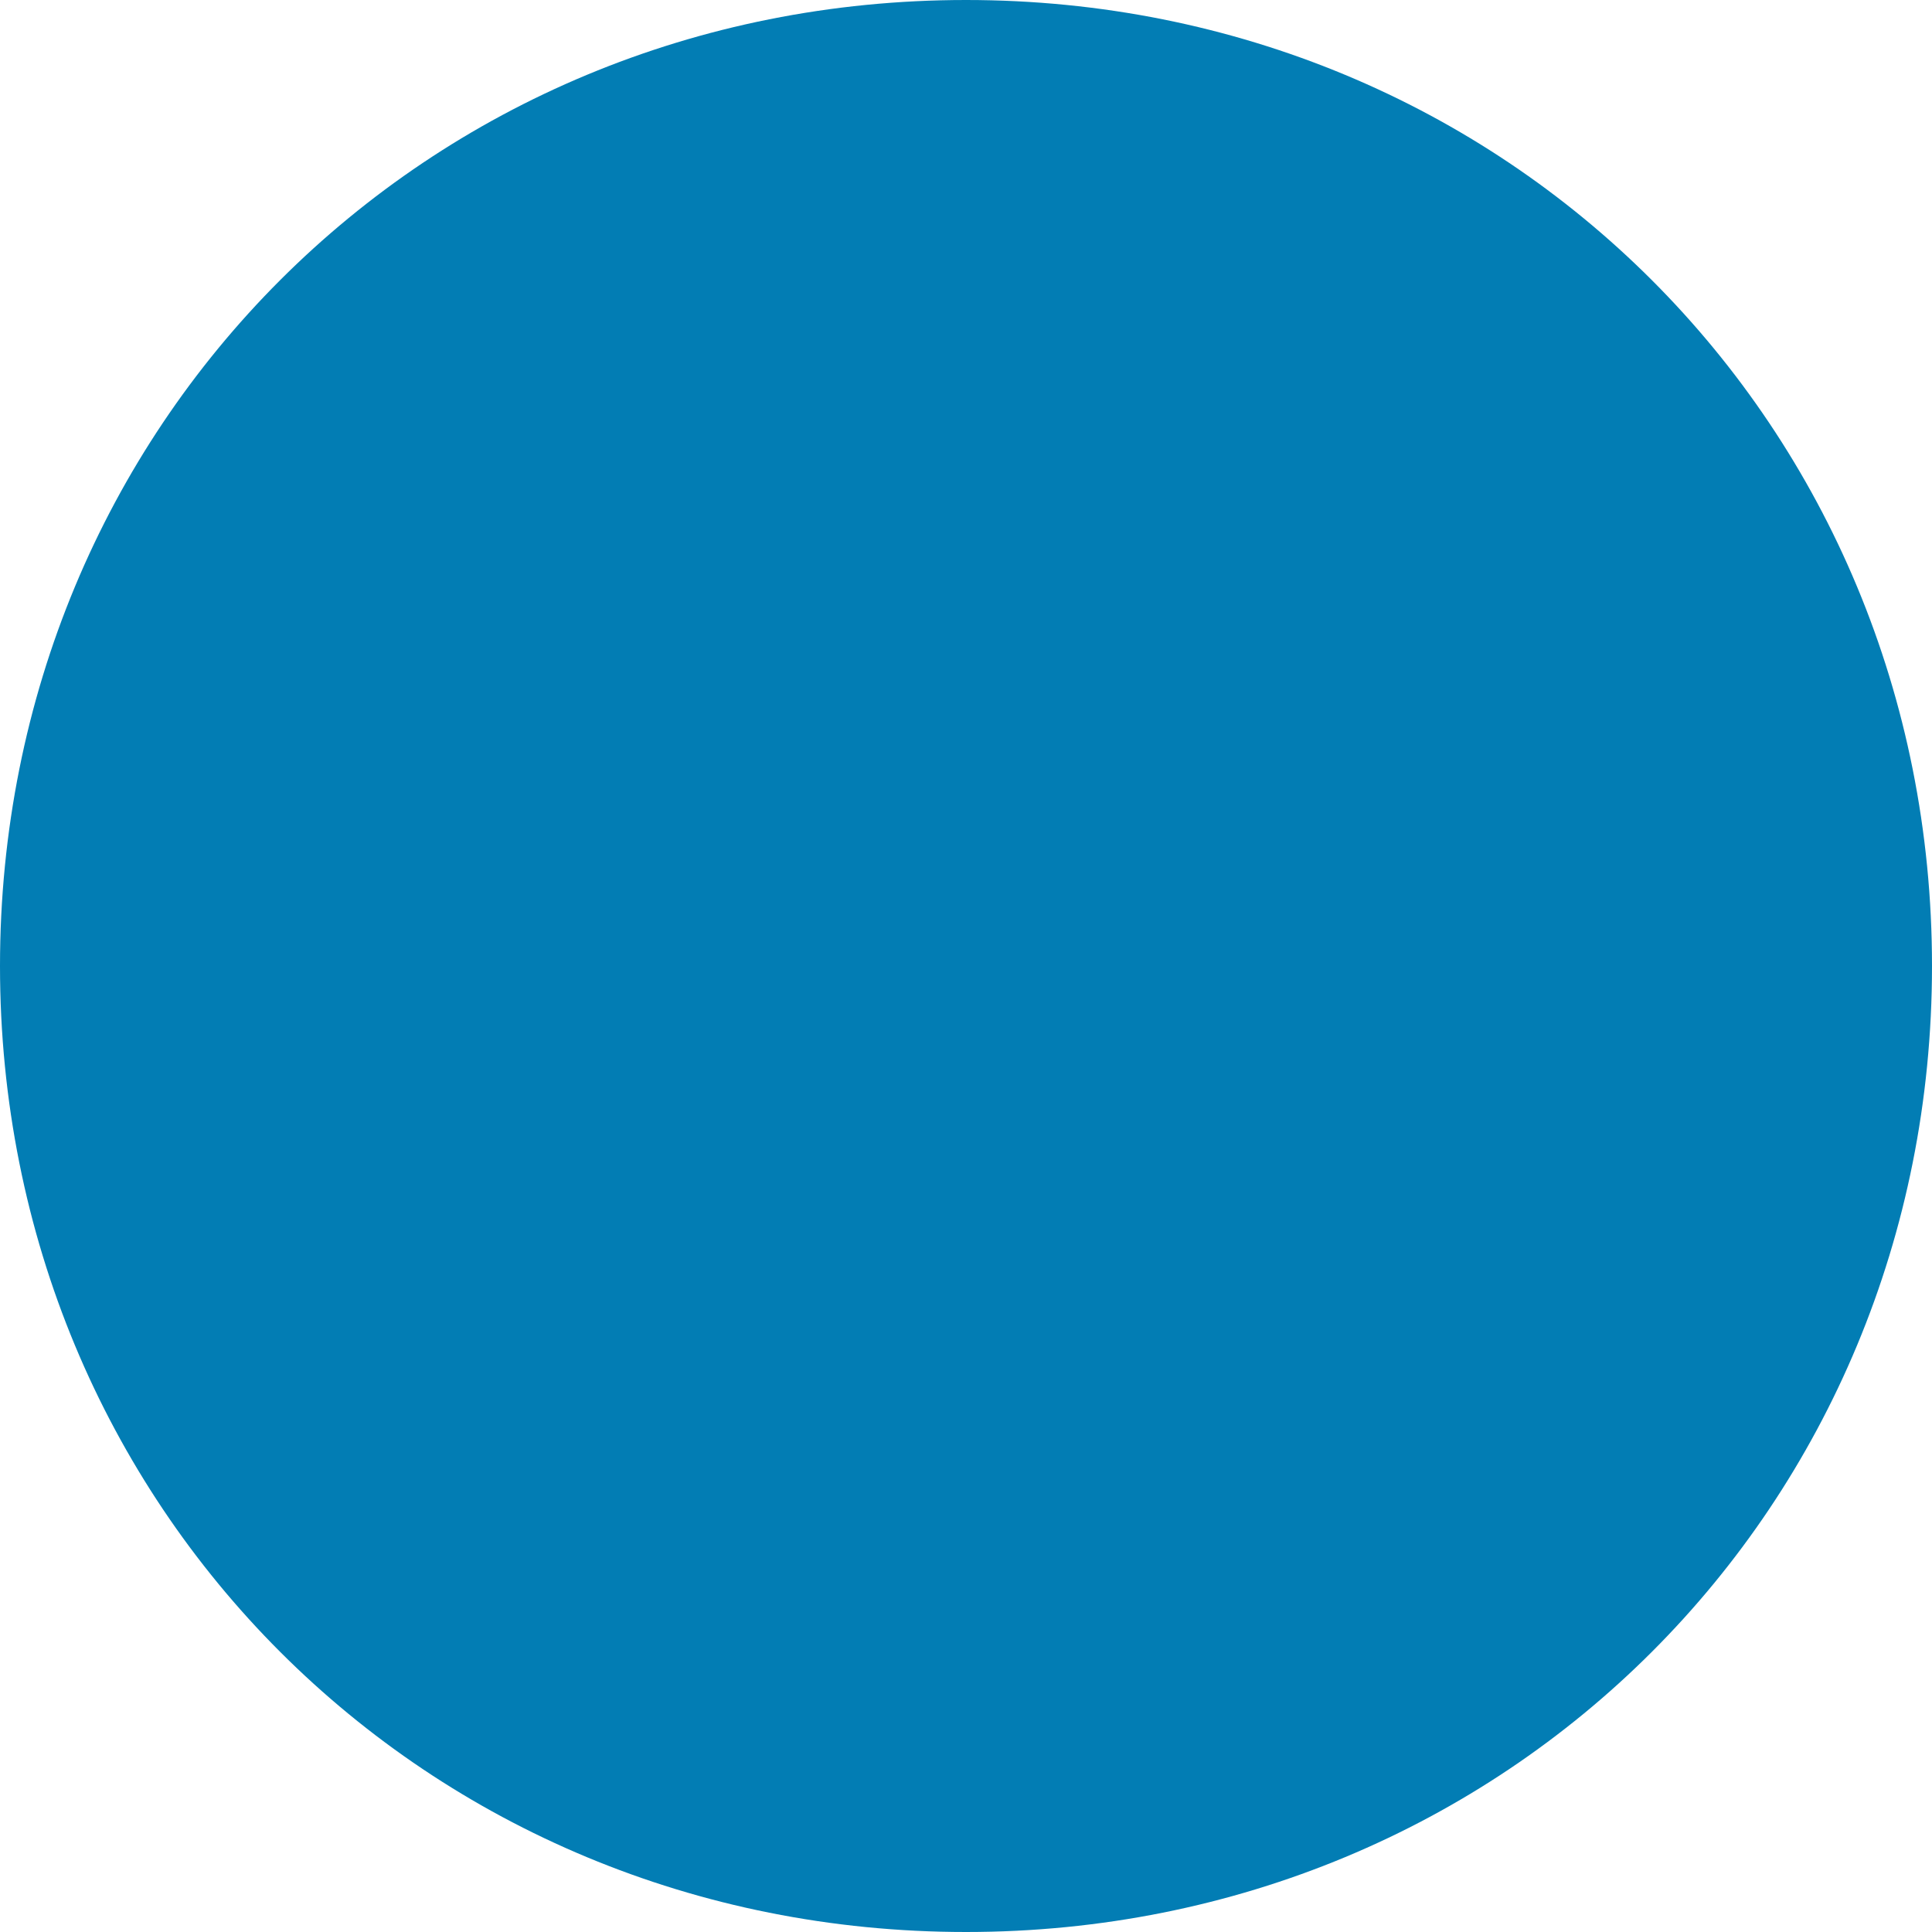
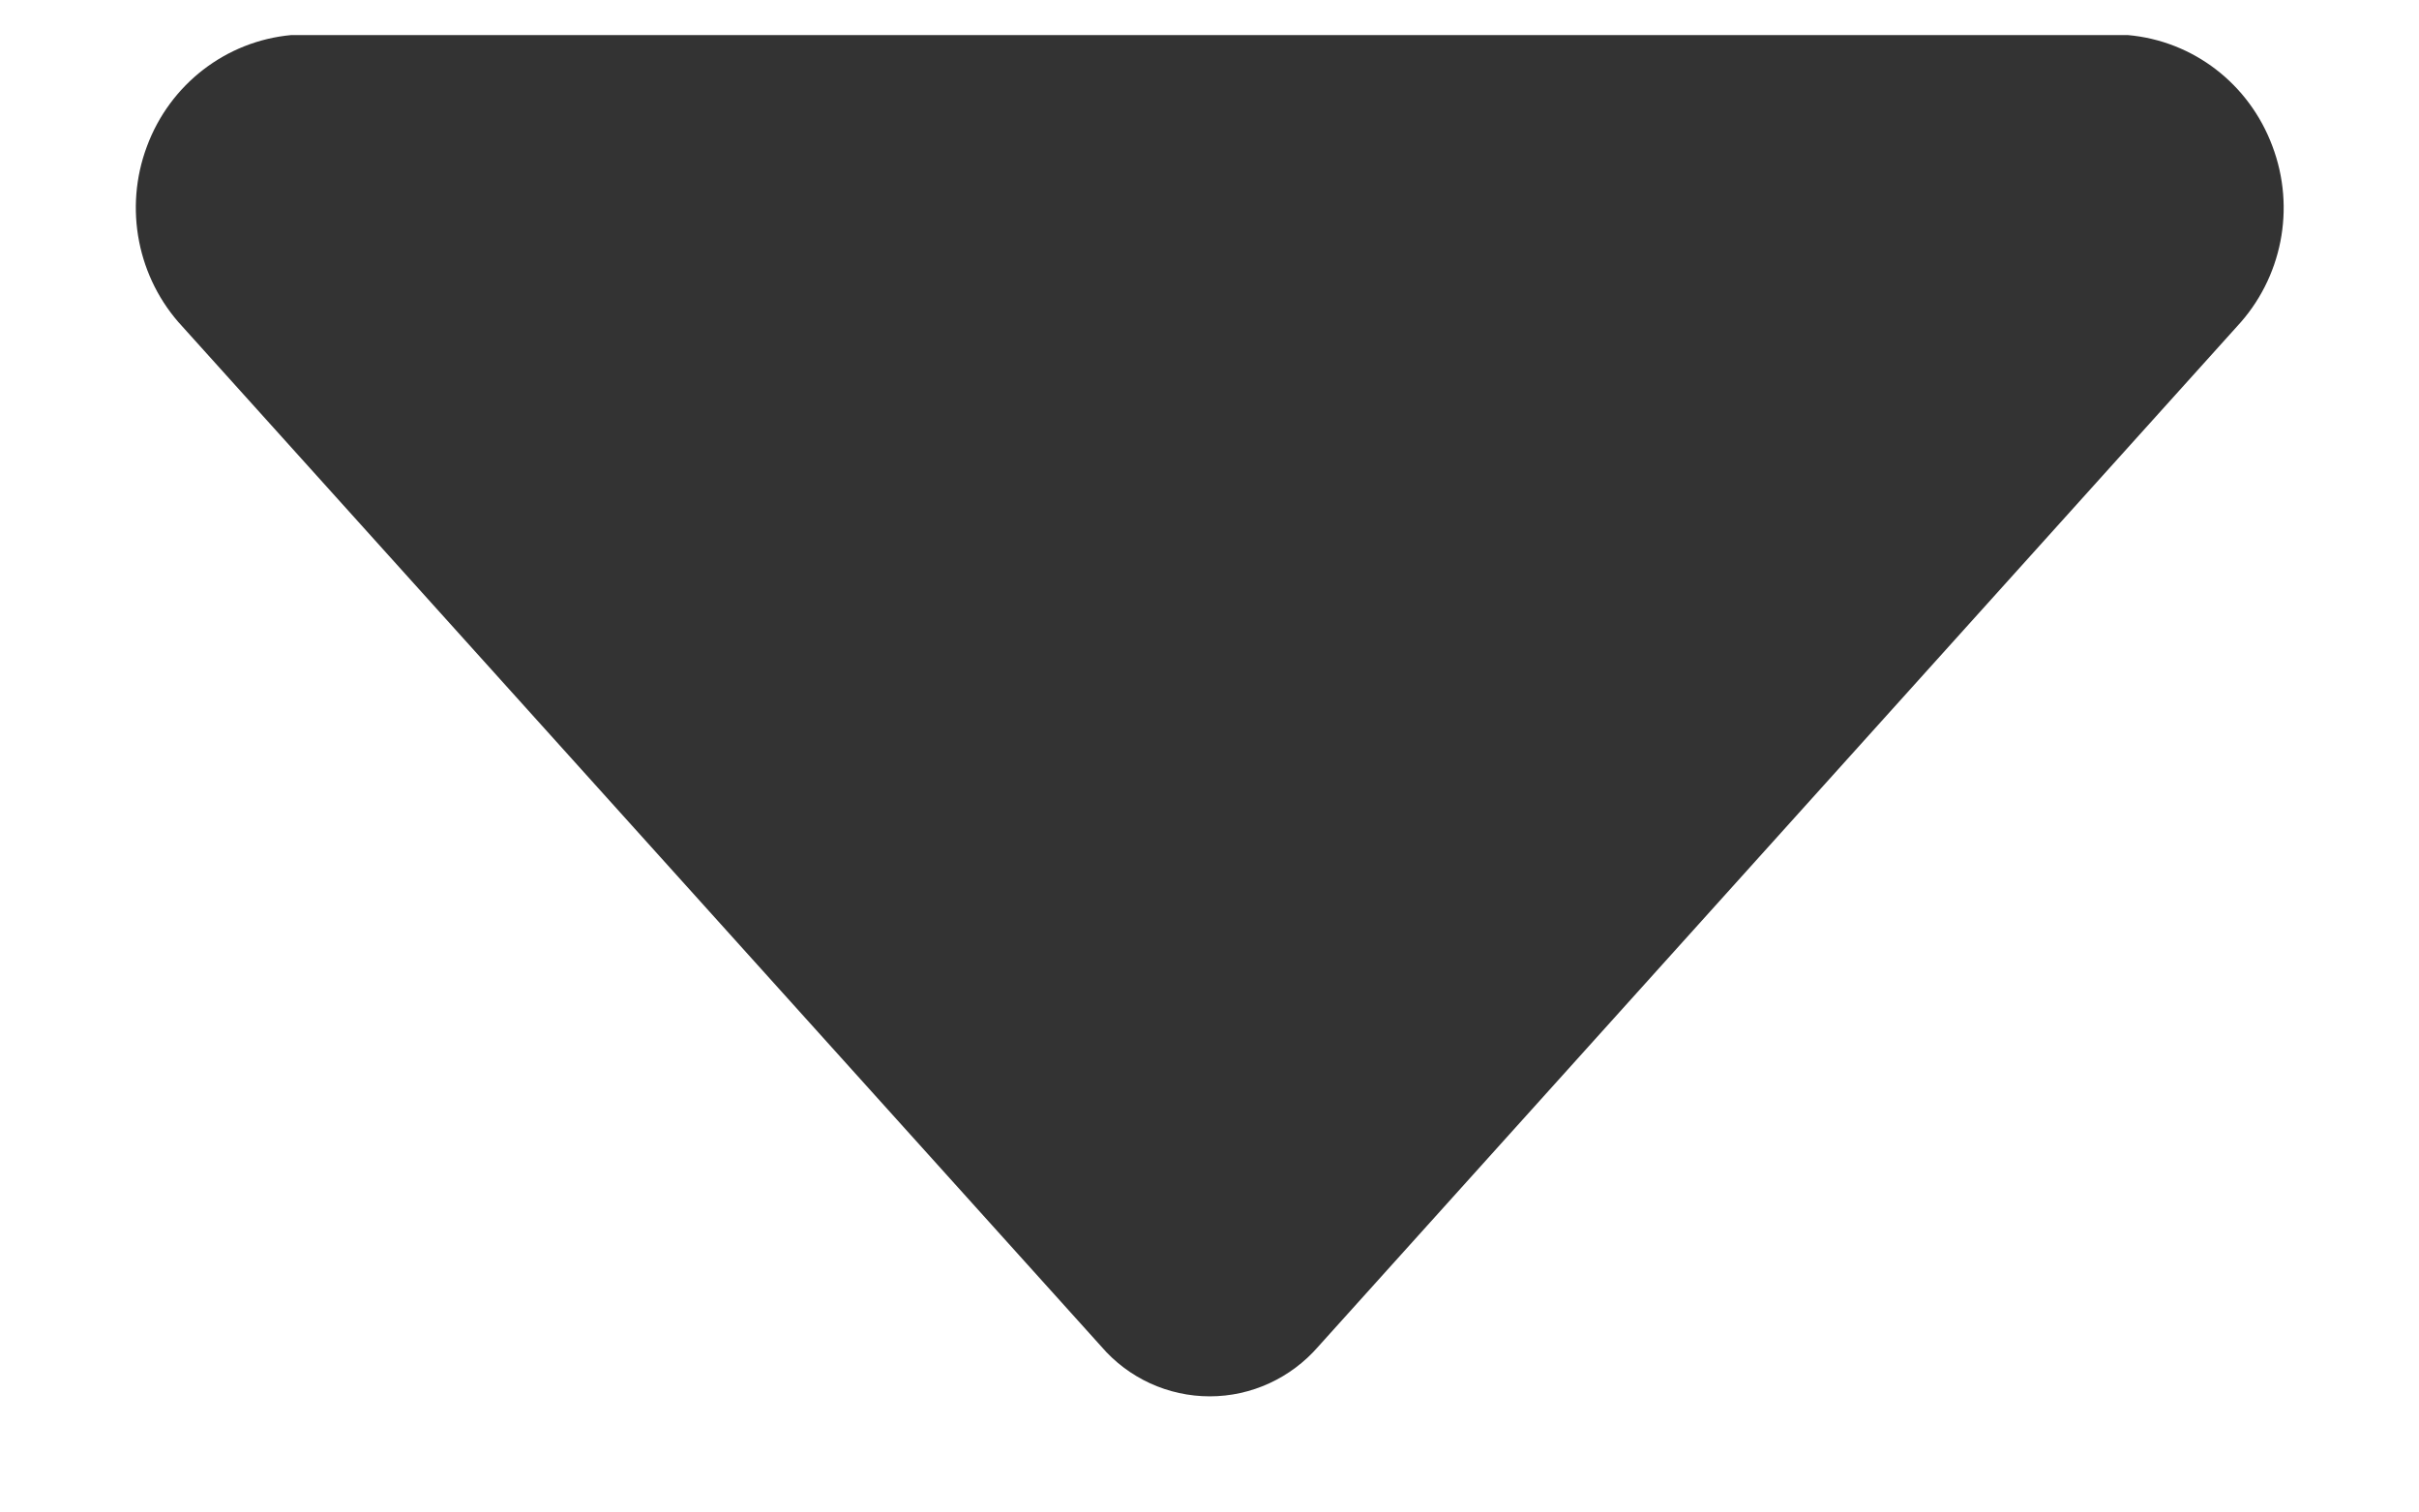
- <svg xmlns="http://www.w3.org/2000/svg" version="1.1" width="10px" height="10px">
-   <g transform="matrix(1 0 0 1 -80 -70 )">
-     <path d="M 85 70  C 87.8 70  90 72.2  90 75  C 90 77.8  87.8 80  85 80  C 82.2 80  80 77.8  80 75  C 80 72.2  82.2 70  85 70  Z " fill-rule="nonzero" fill="#027db4" stroke="none" />
+ <svg xmlns="http://www.w3.org/2000/svg" version="1.1" width="8px" height="5px">
+   <g transform="matrix(1 0 0 1 -1342 -1272 )">
+     <path d="M 7.515 0.483  C 7.593 0.689  7.547 0.92  7.398 1.08  L 4.36 4.454  C 4.269 4.559  4.138 4.619  4.001 4.619  C 3.863 4.619  3.732 4.559  3.642 4.454  L 0.603 1.08  C 0.455 0.921  0.409 0.689  0.486 0.484  C 0.562 0.279  0.747 0.136  0.963 0.116  L 7.037 0.116  C 7.253 0.135  7.438 0.277  7.515 0.483  Z " fill-rule="nonzero" fill="#333333" stroke="none" transform="matrix(1 0 0 1 1342 1272 )" />
  </g>
</svg>
